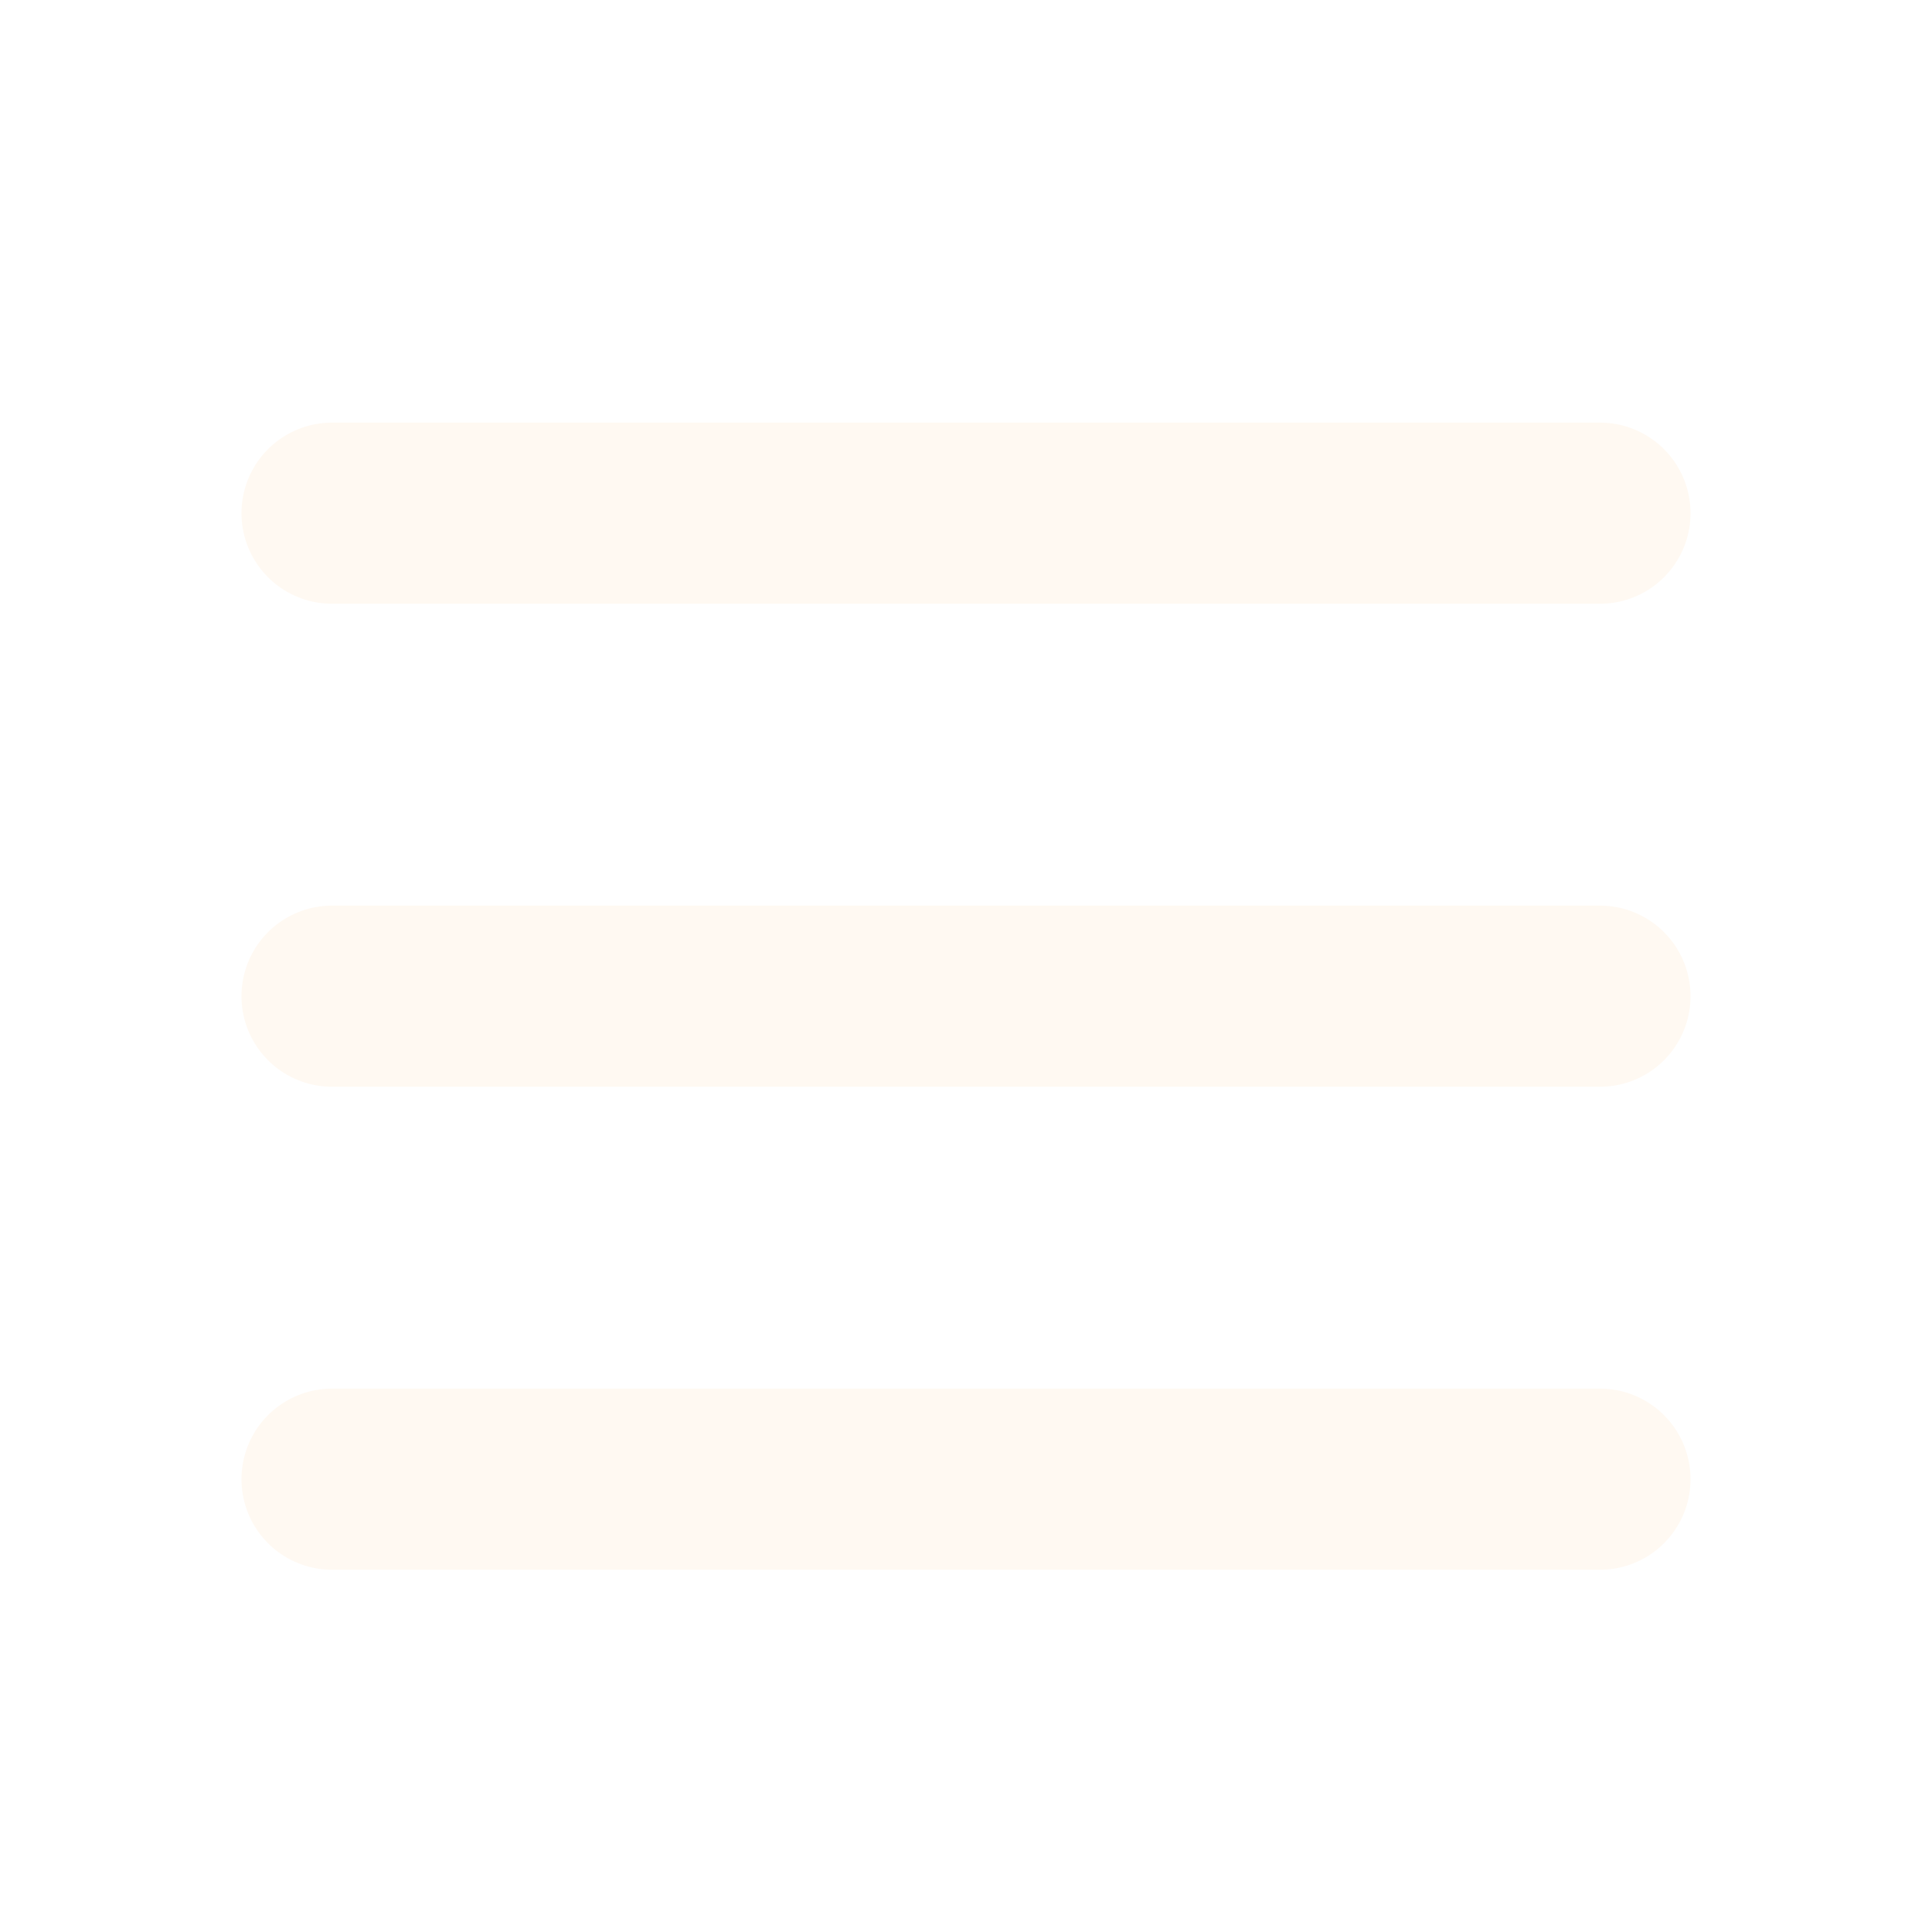
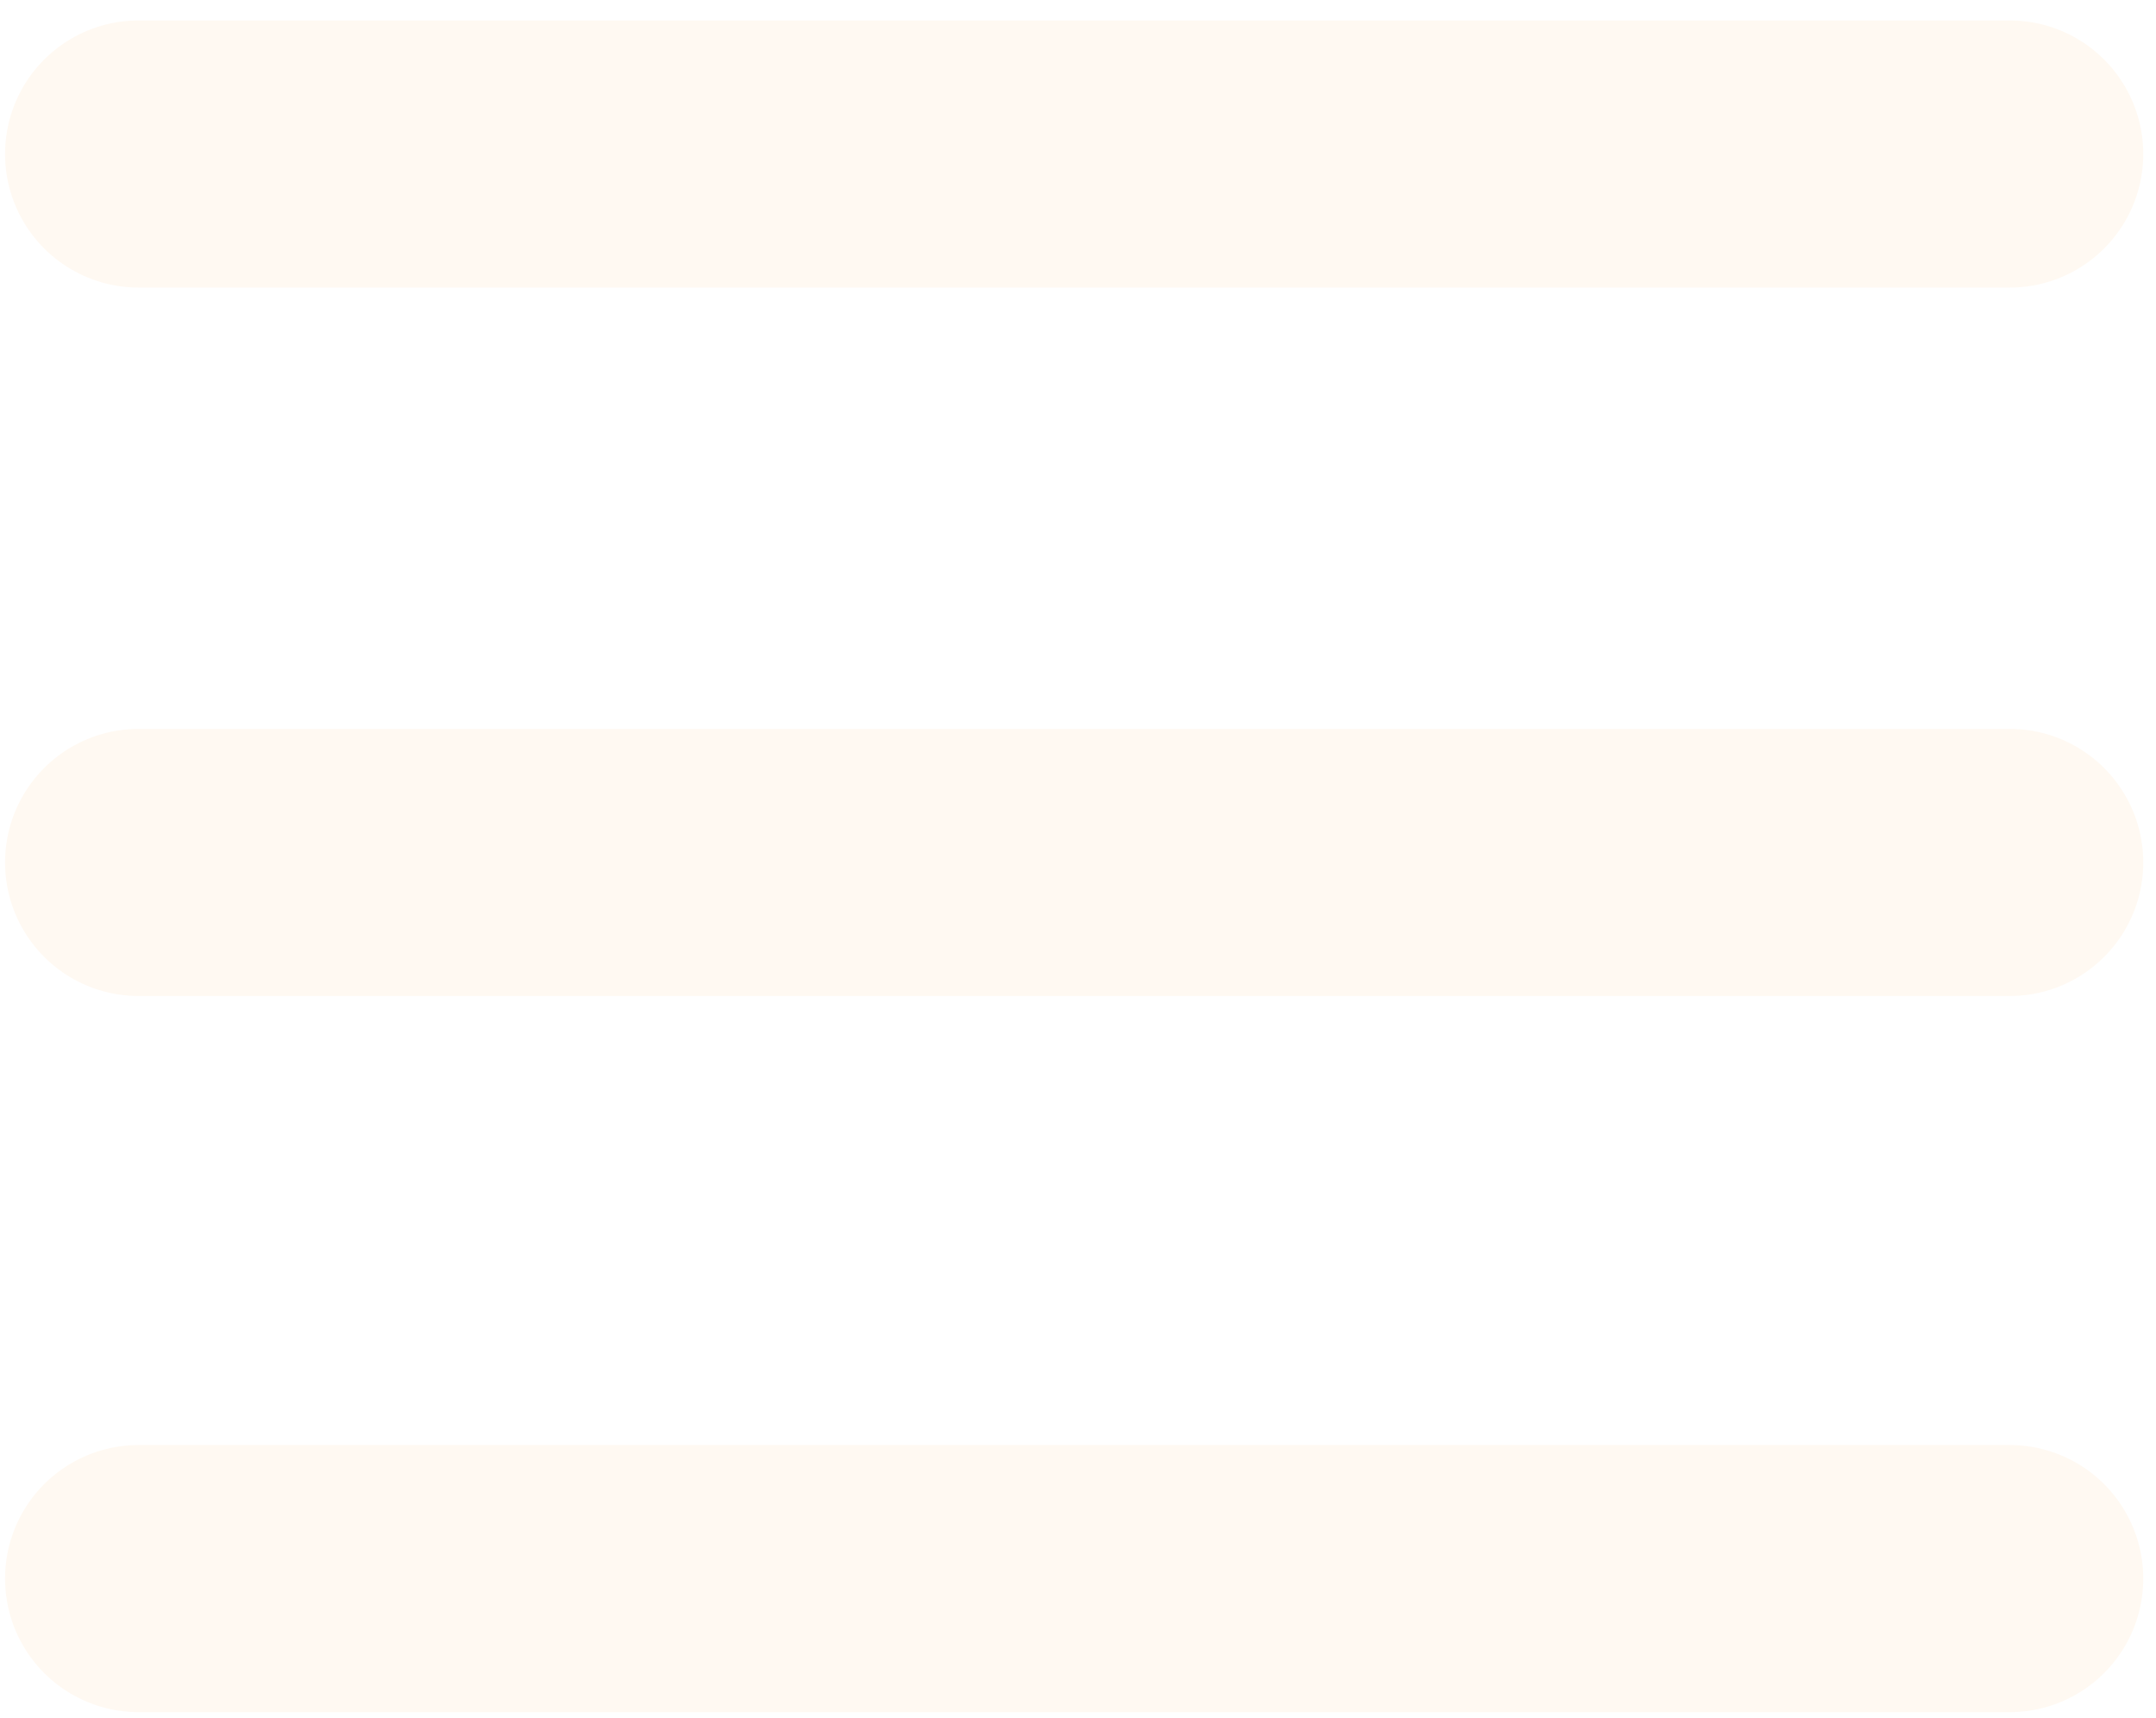
- <svg xmlns="http://www.w3.org/2000/svg" width="37" height="37" viewBox="0 0 37 37" fill="none">
-   <path d="M6.359 28.328H30.641M6.359 19.078H30.641M6.359 9.828H30.641" stroke="#FFF9F2" stroke-width="3.469" stroke-linecap="round" stroke-linejoin="round" />
+ <svg xmlns="http://www.w3.org/2000/svg" version="1.1" id="Layer_1" x="0px" y="0px" viewBox="0 0 28 22.3" style="enable-background:new 0 0 28 22.3;" xml:space="preserve">
+   <style type="text/css">
+ 	.st0{fill:none;stroke:#FFF9F2;stroke-width:3.469;stroke-linecap:round;stroke-linejoin:round;}
+ </style>
+   <path class="st0" d="M1.8,20.5h24.3 M1.8,11.2h24.3 M1.8,2h24.3" />
</svg>
